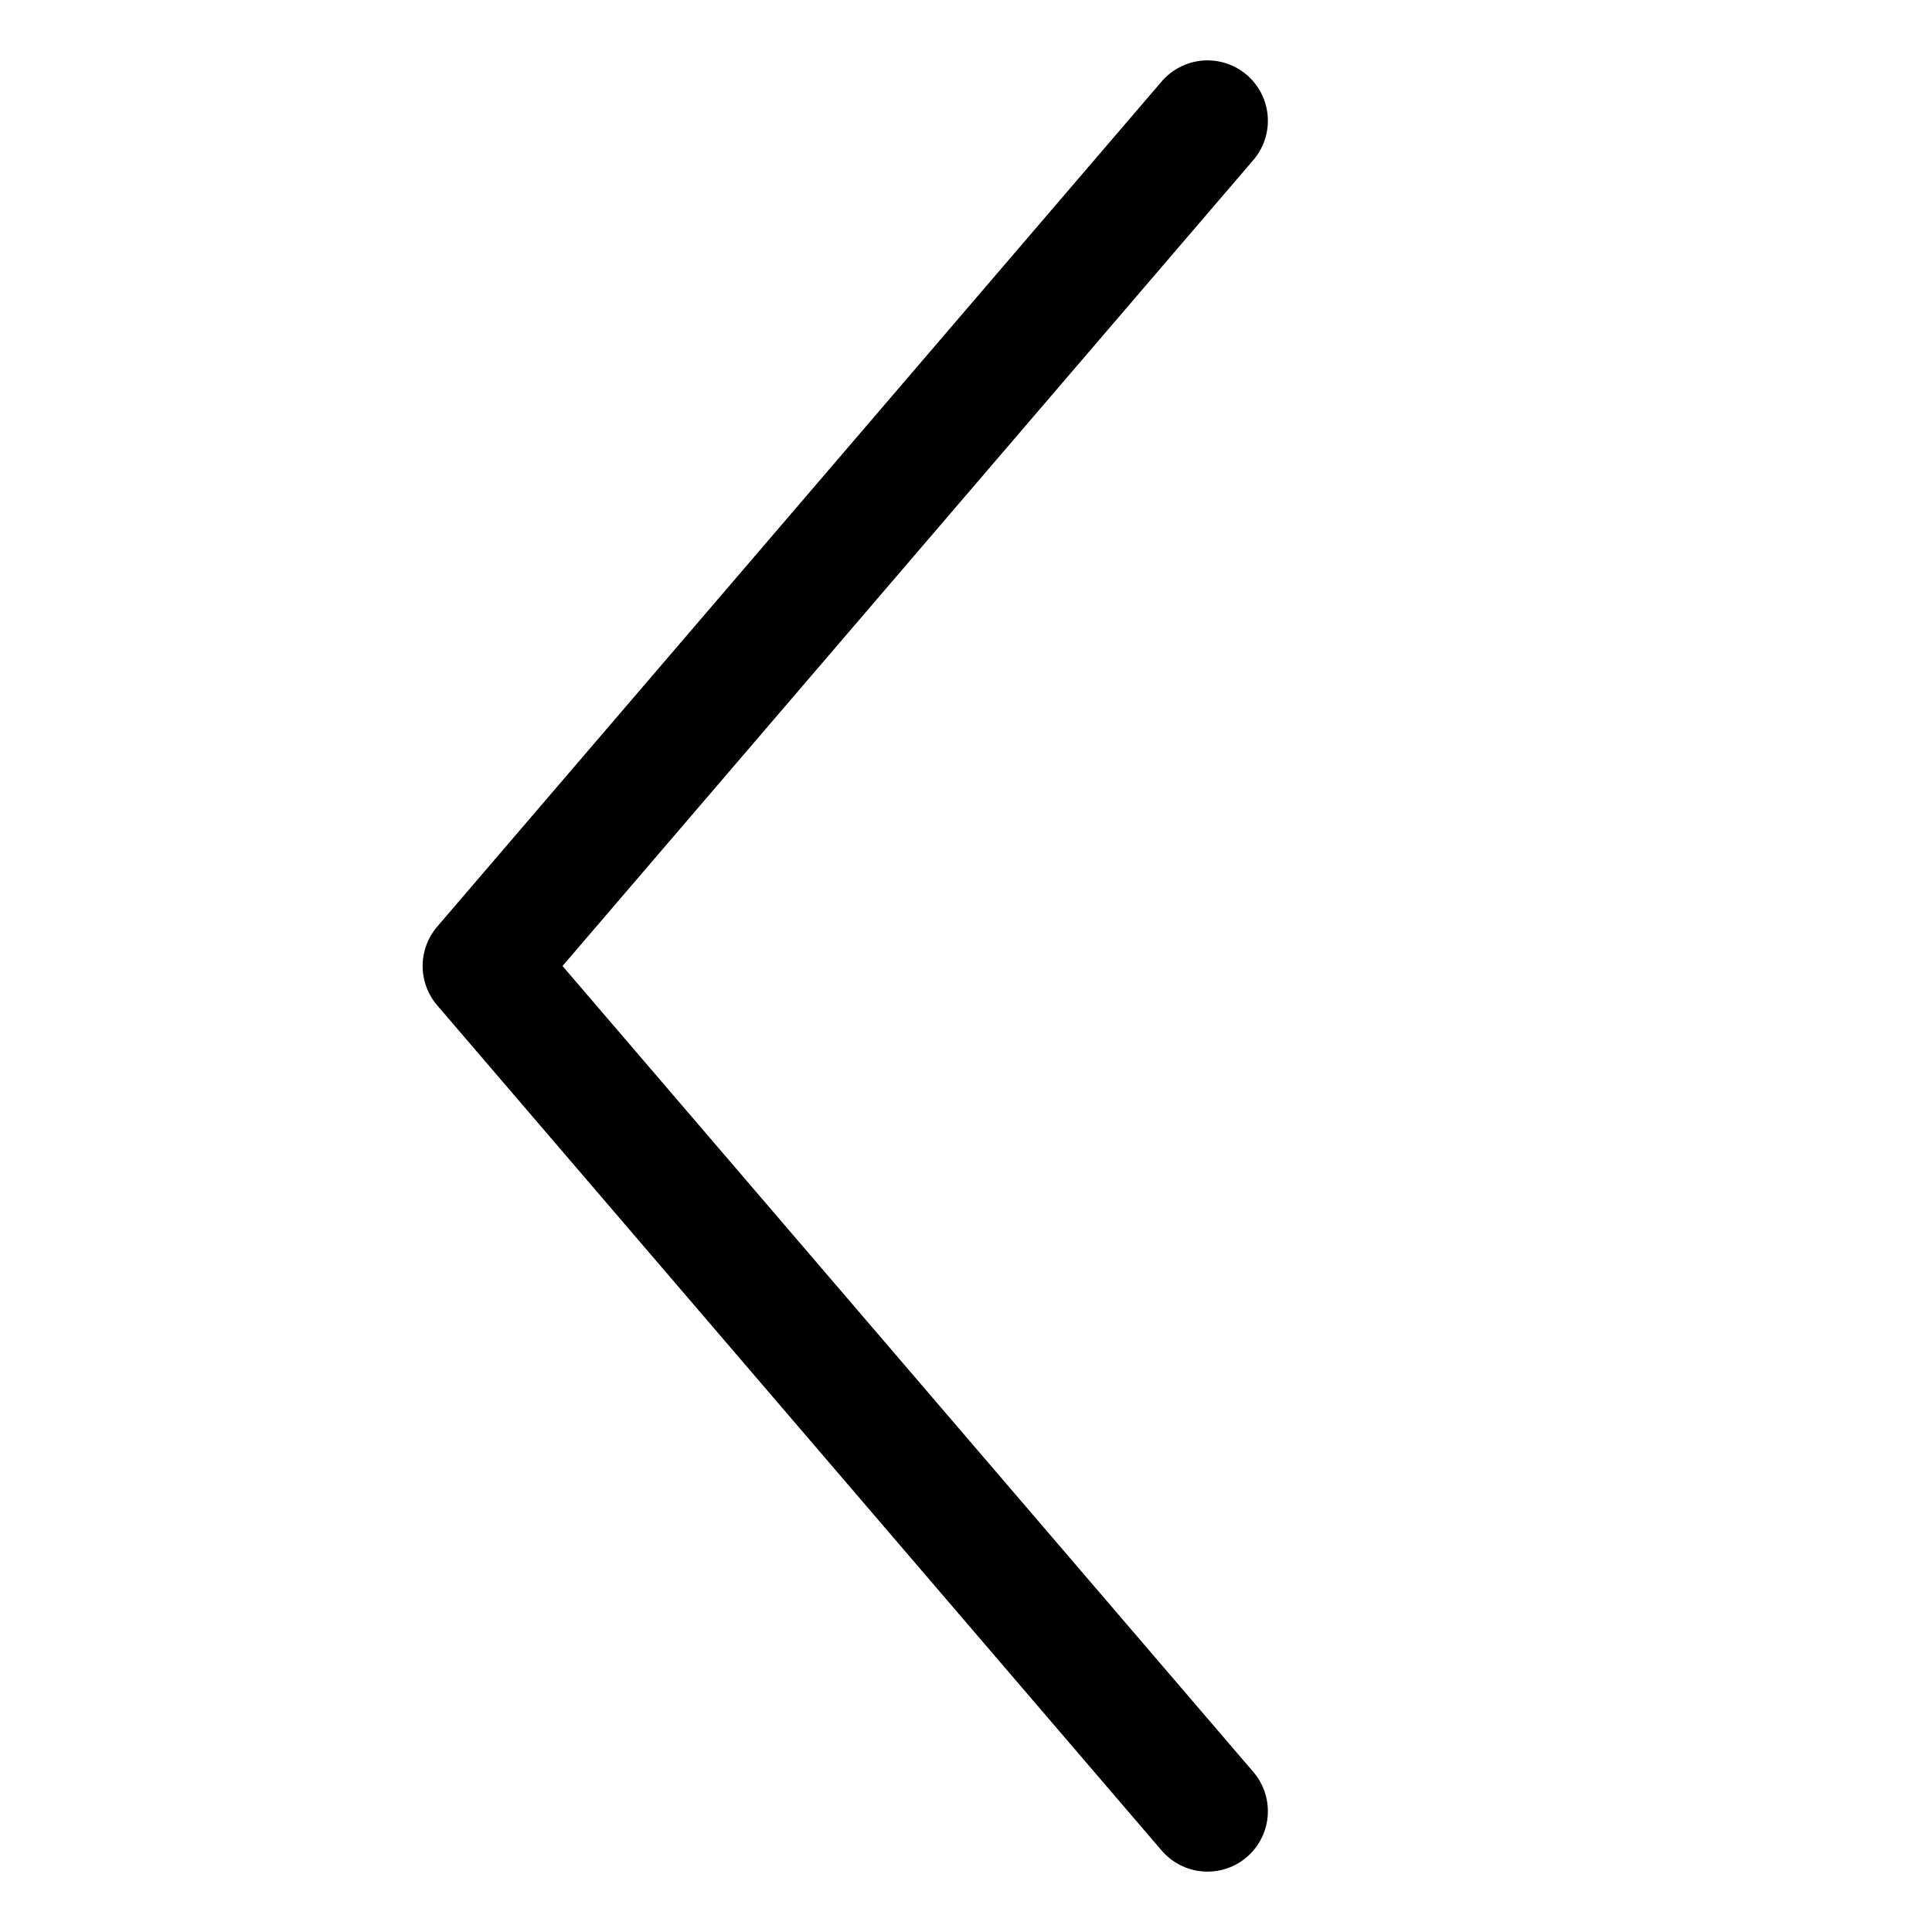
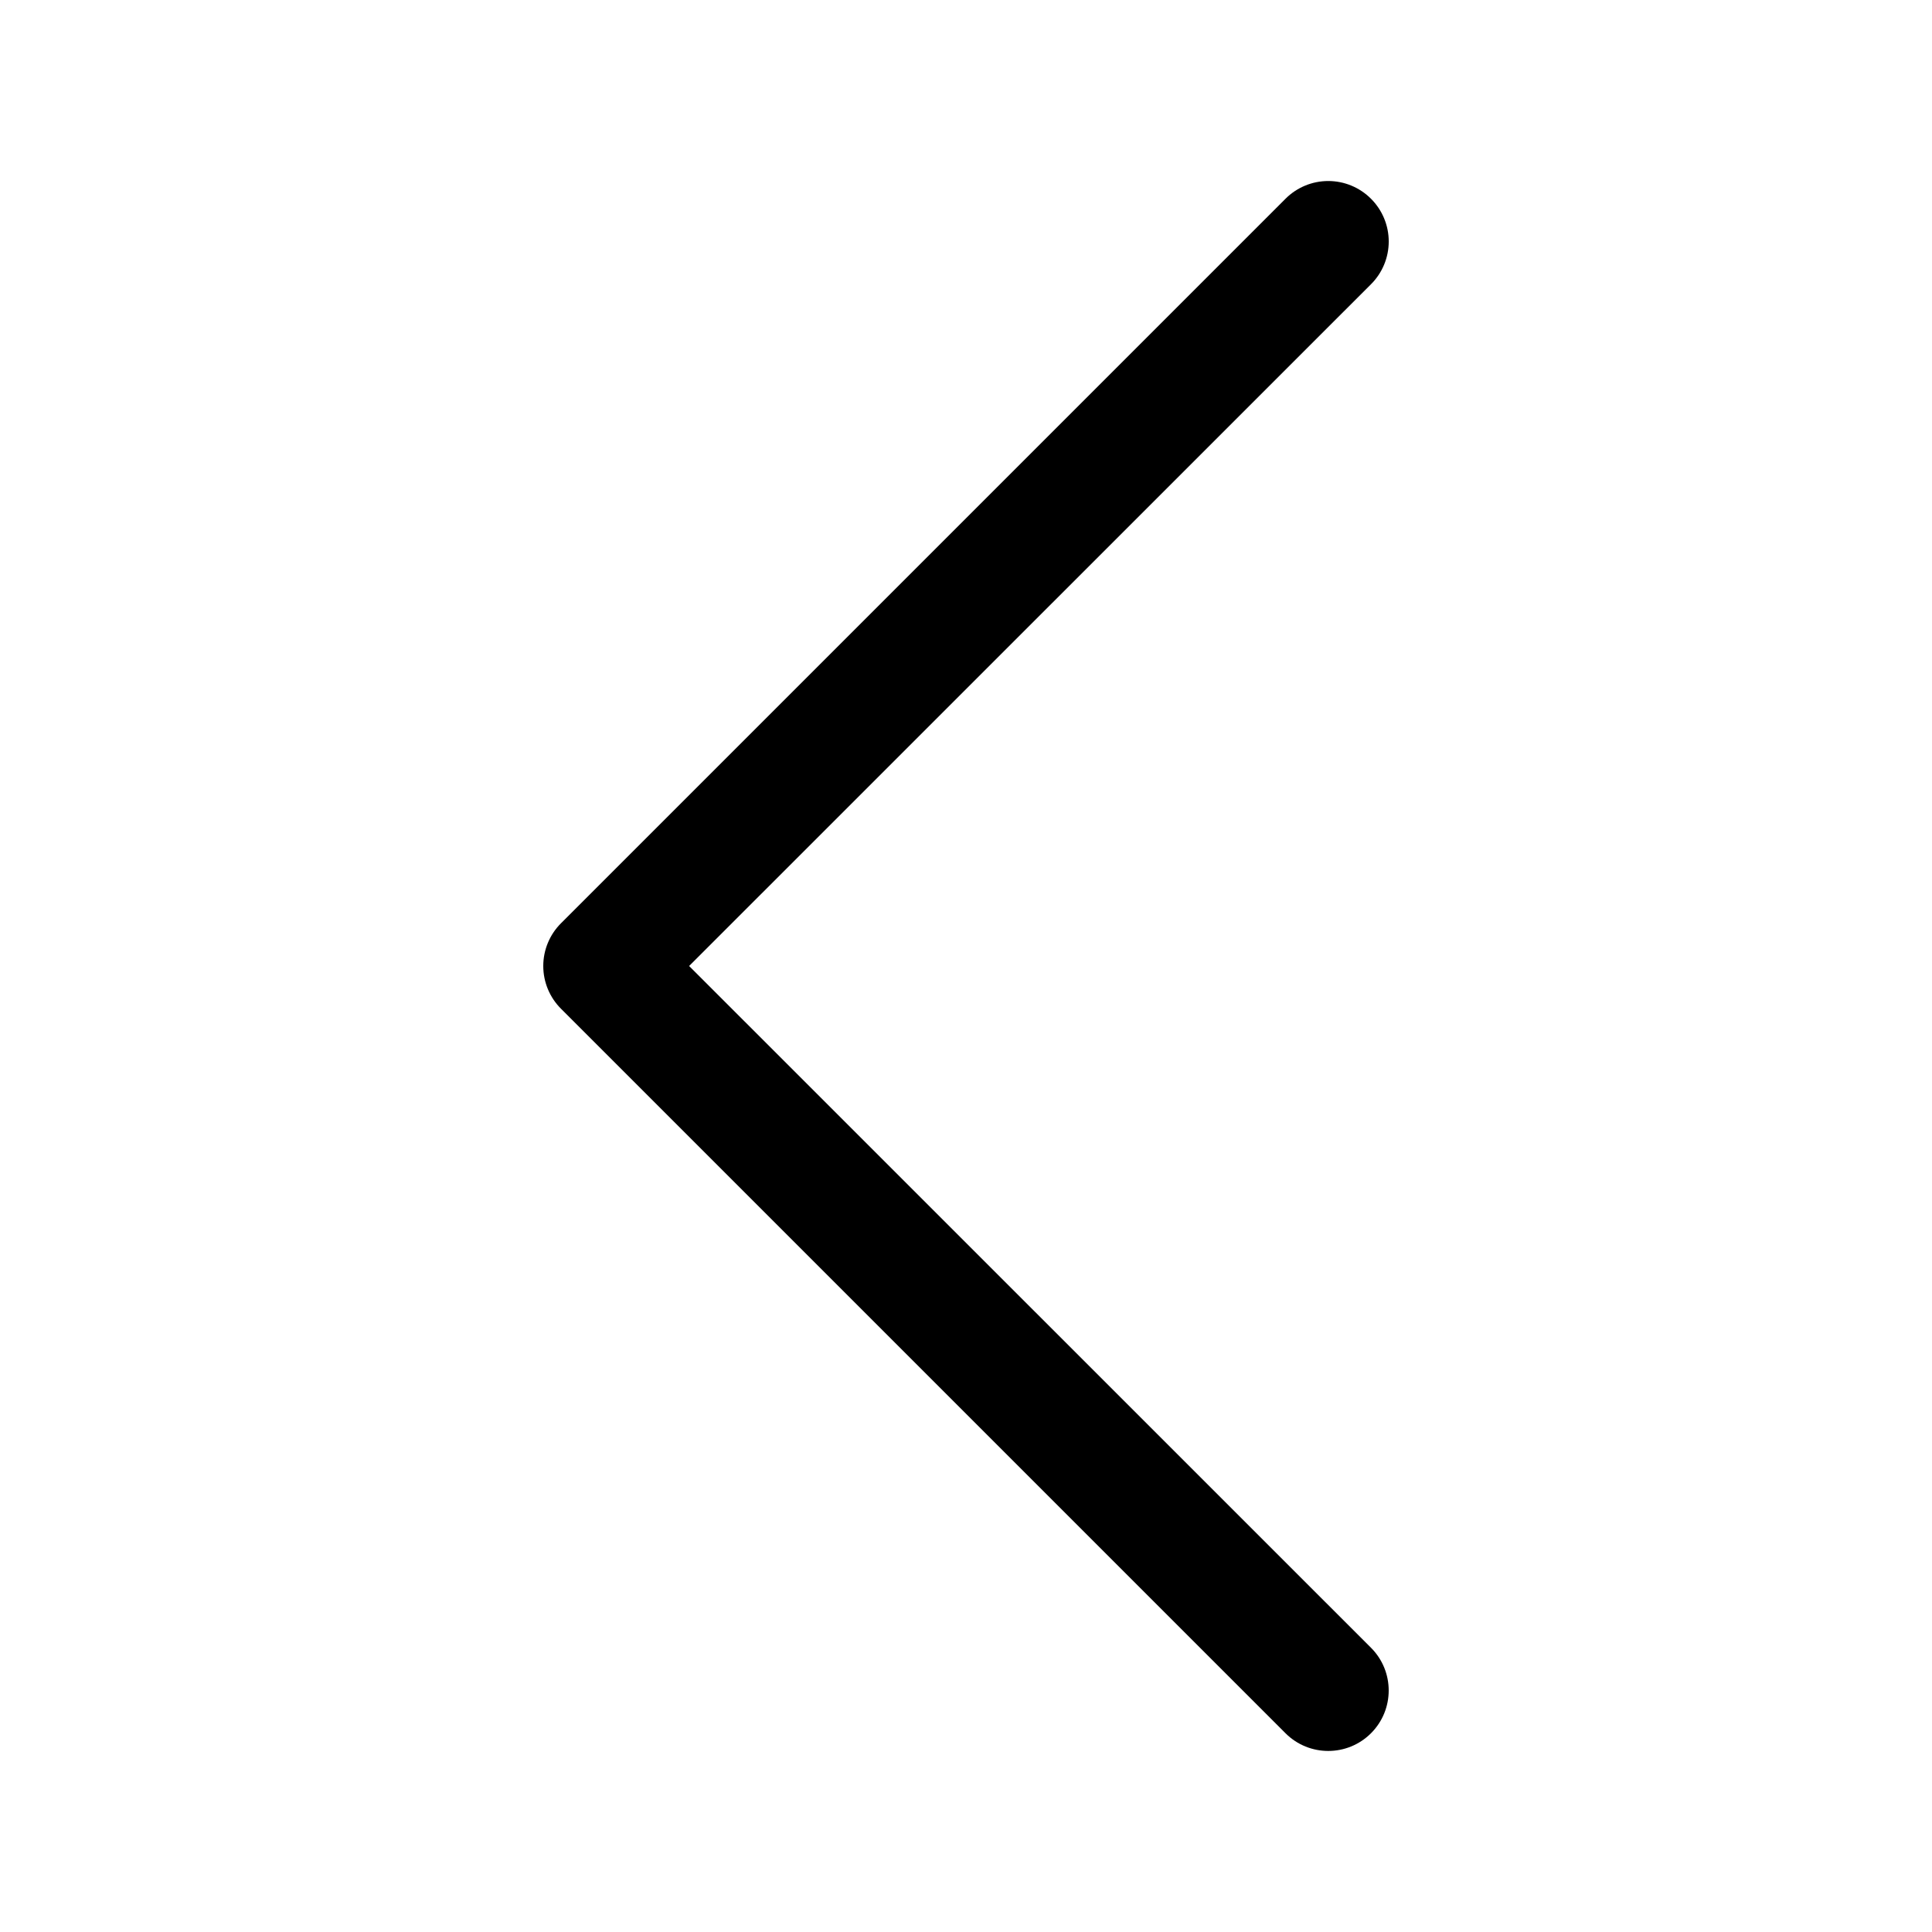
- <svg xmlns="http://www.w3.org/2000/svg" id="i-chevron-left" viewBox="0 0 32 32" width="32" height="32" fill="none" stroke="currentcolor" stroke-linecap="round" stroke-linejoin="round" stroke-width="2">
-   <path d="M20 30 L8 16 20 2" />
+ <svg xmlns="http://www.w3.org/2000/svg" id="i-chevron-left" width="1em" height="1em" viewBox="0 0 16 16" fill="currentColor">
+   <path fill-rule="evenodd" d="M11.354 1.646a.5.5 0 010 .708L5.707 8l5.647 5.646a.5.5 0 01-.708.708l-6-6a.5.5 0 010-.708l6-6a.5.5 0 01.708 0z" clip-rule="evenodd" />
</svg>
